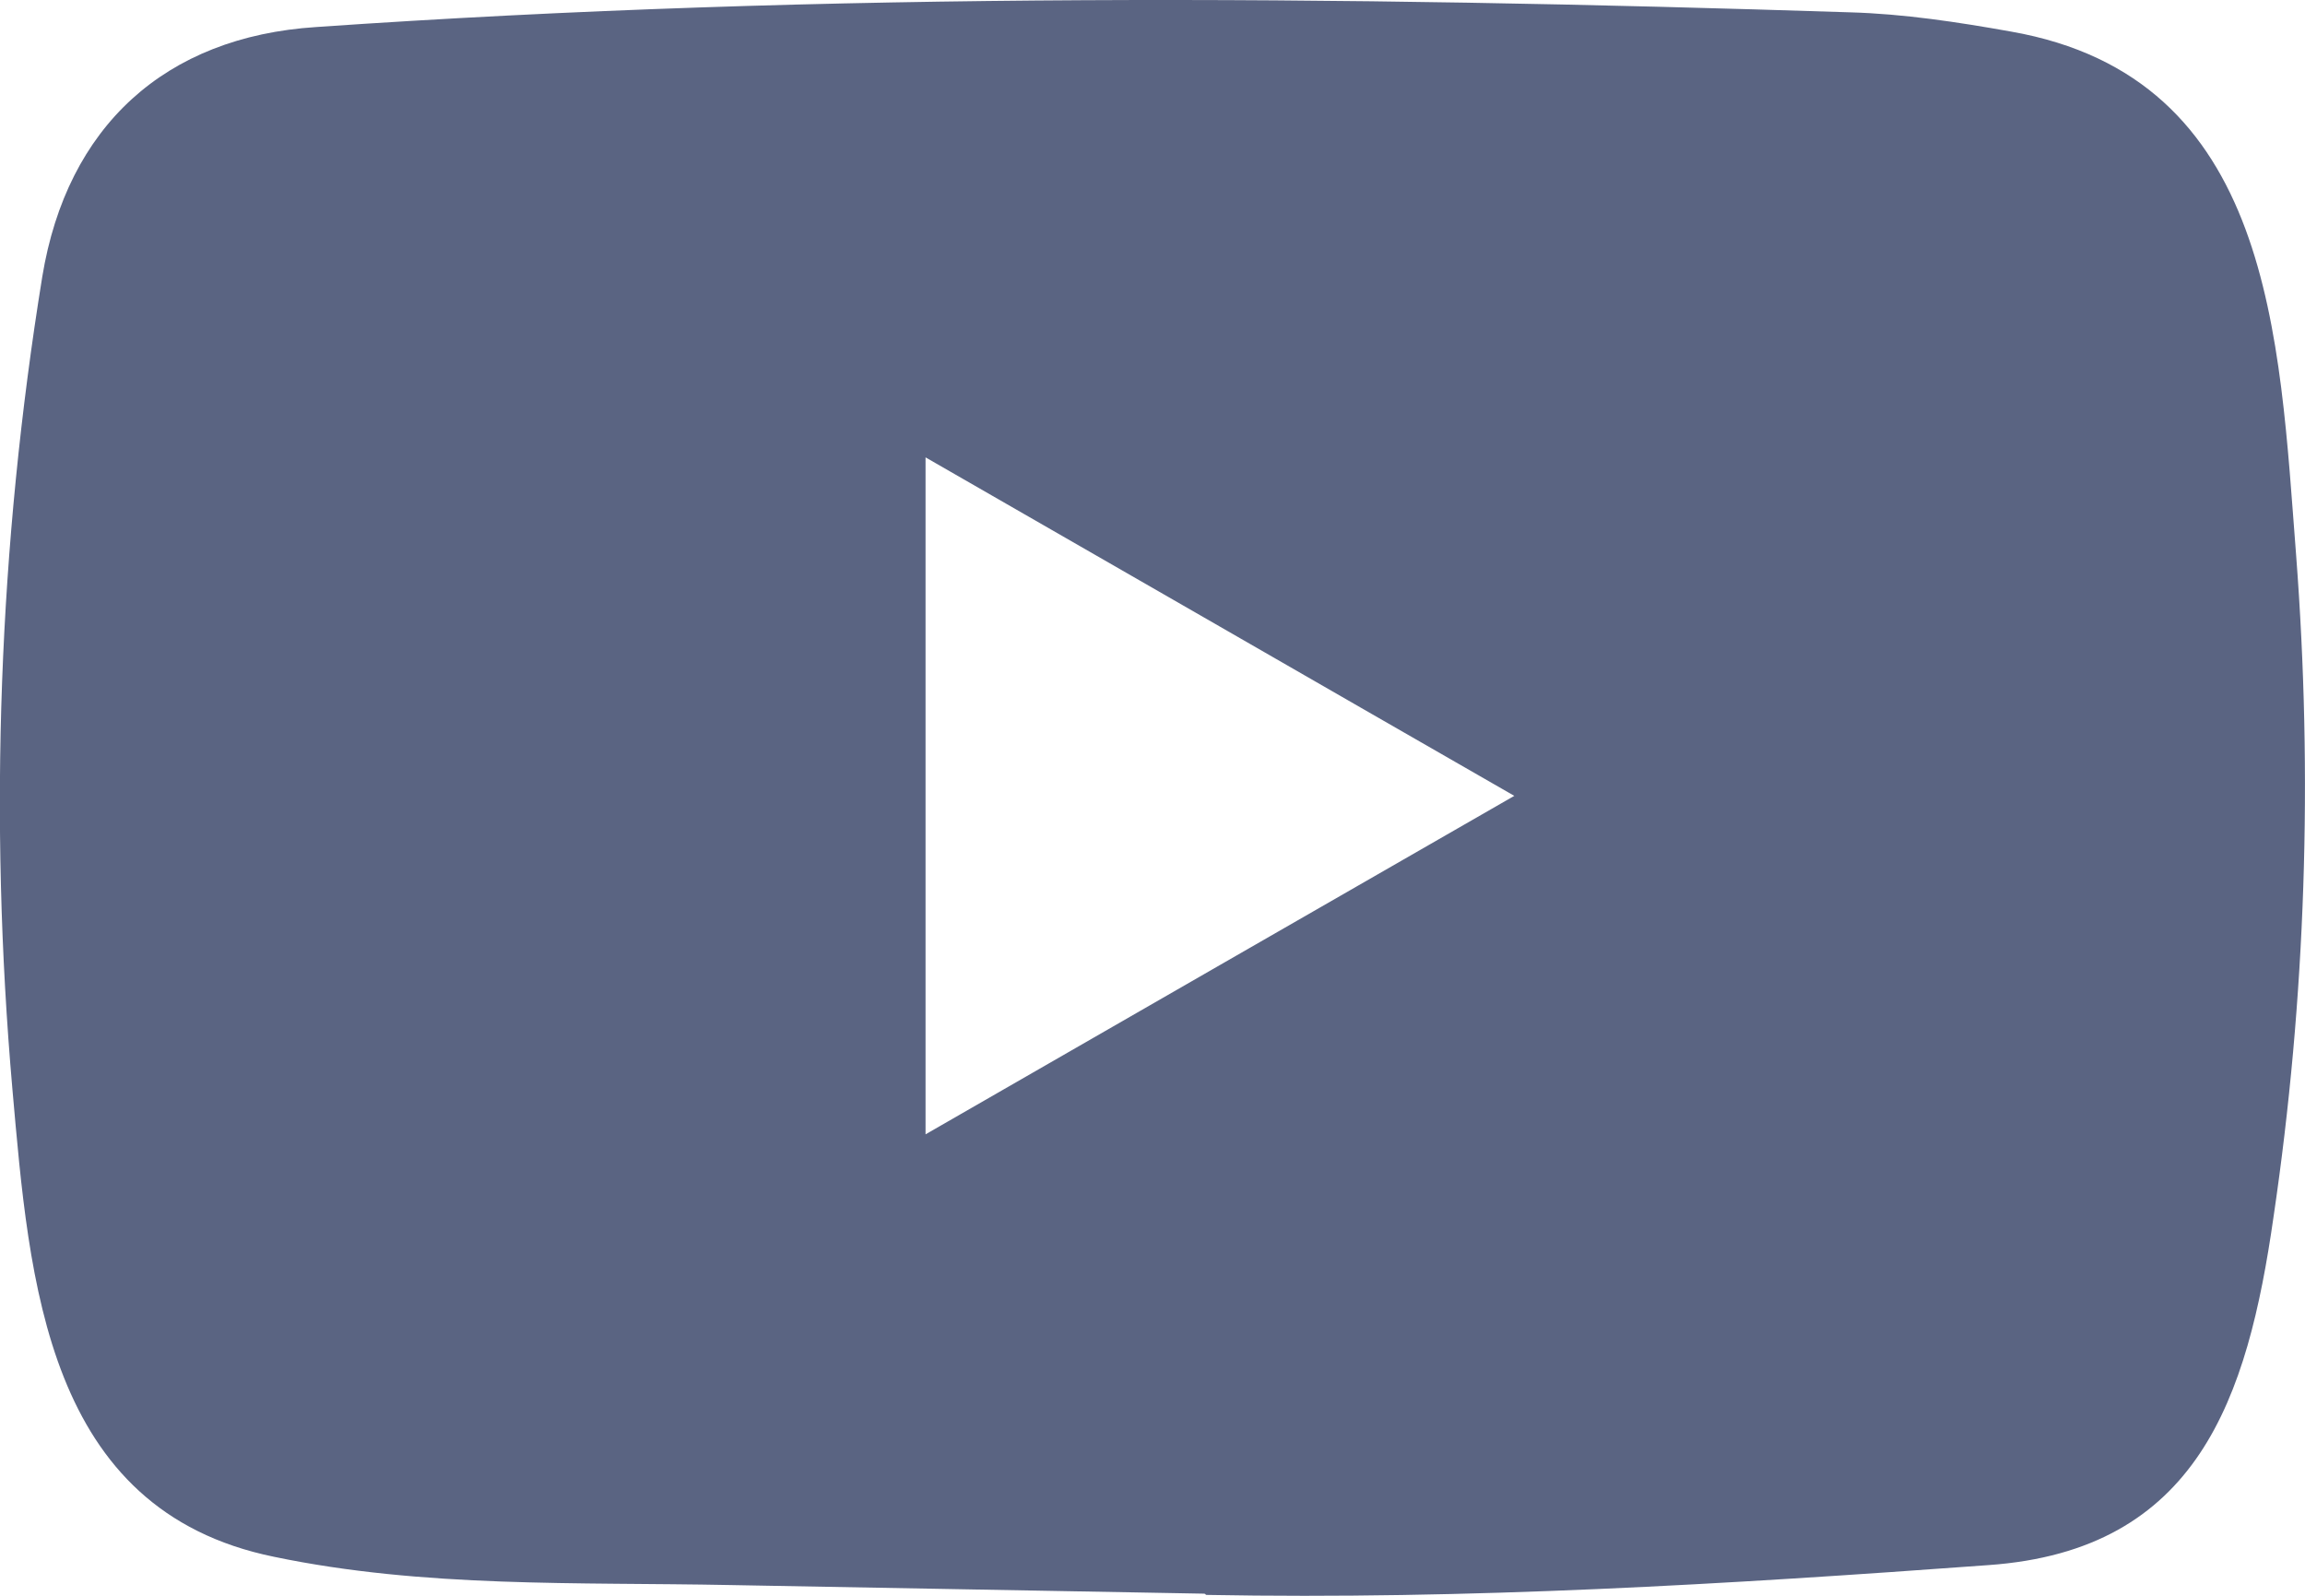
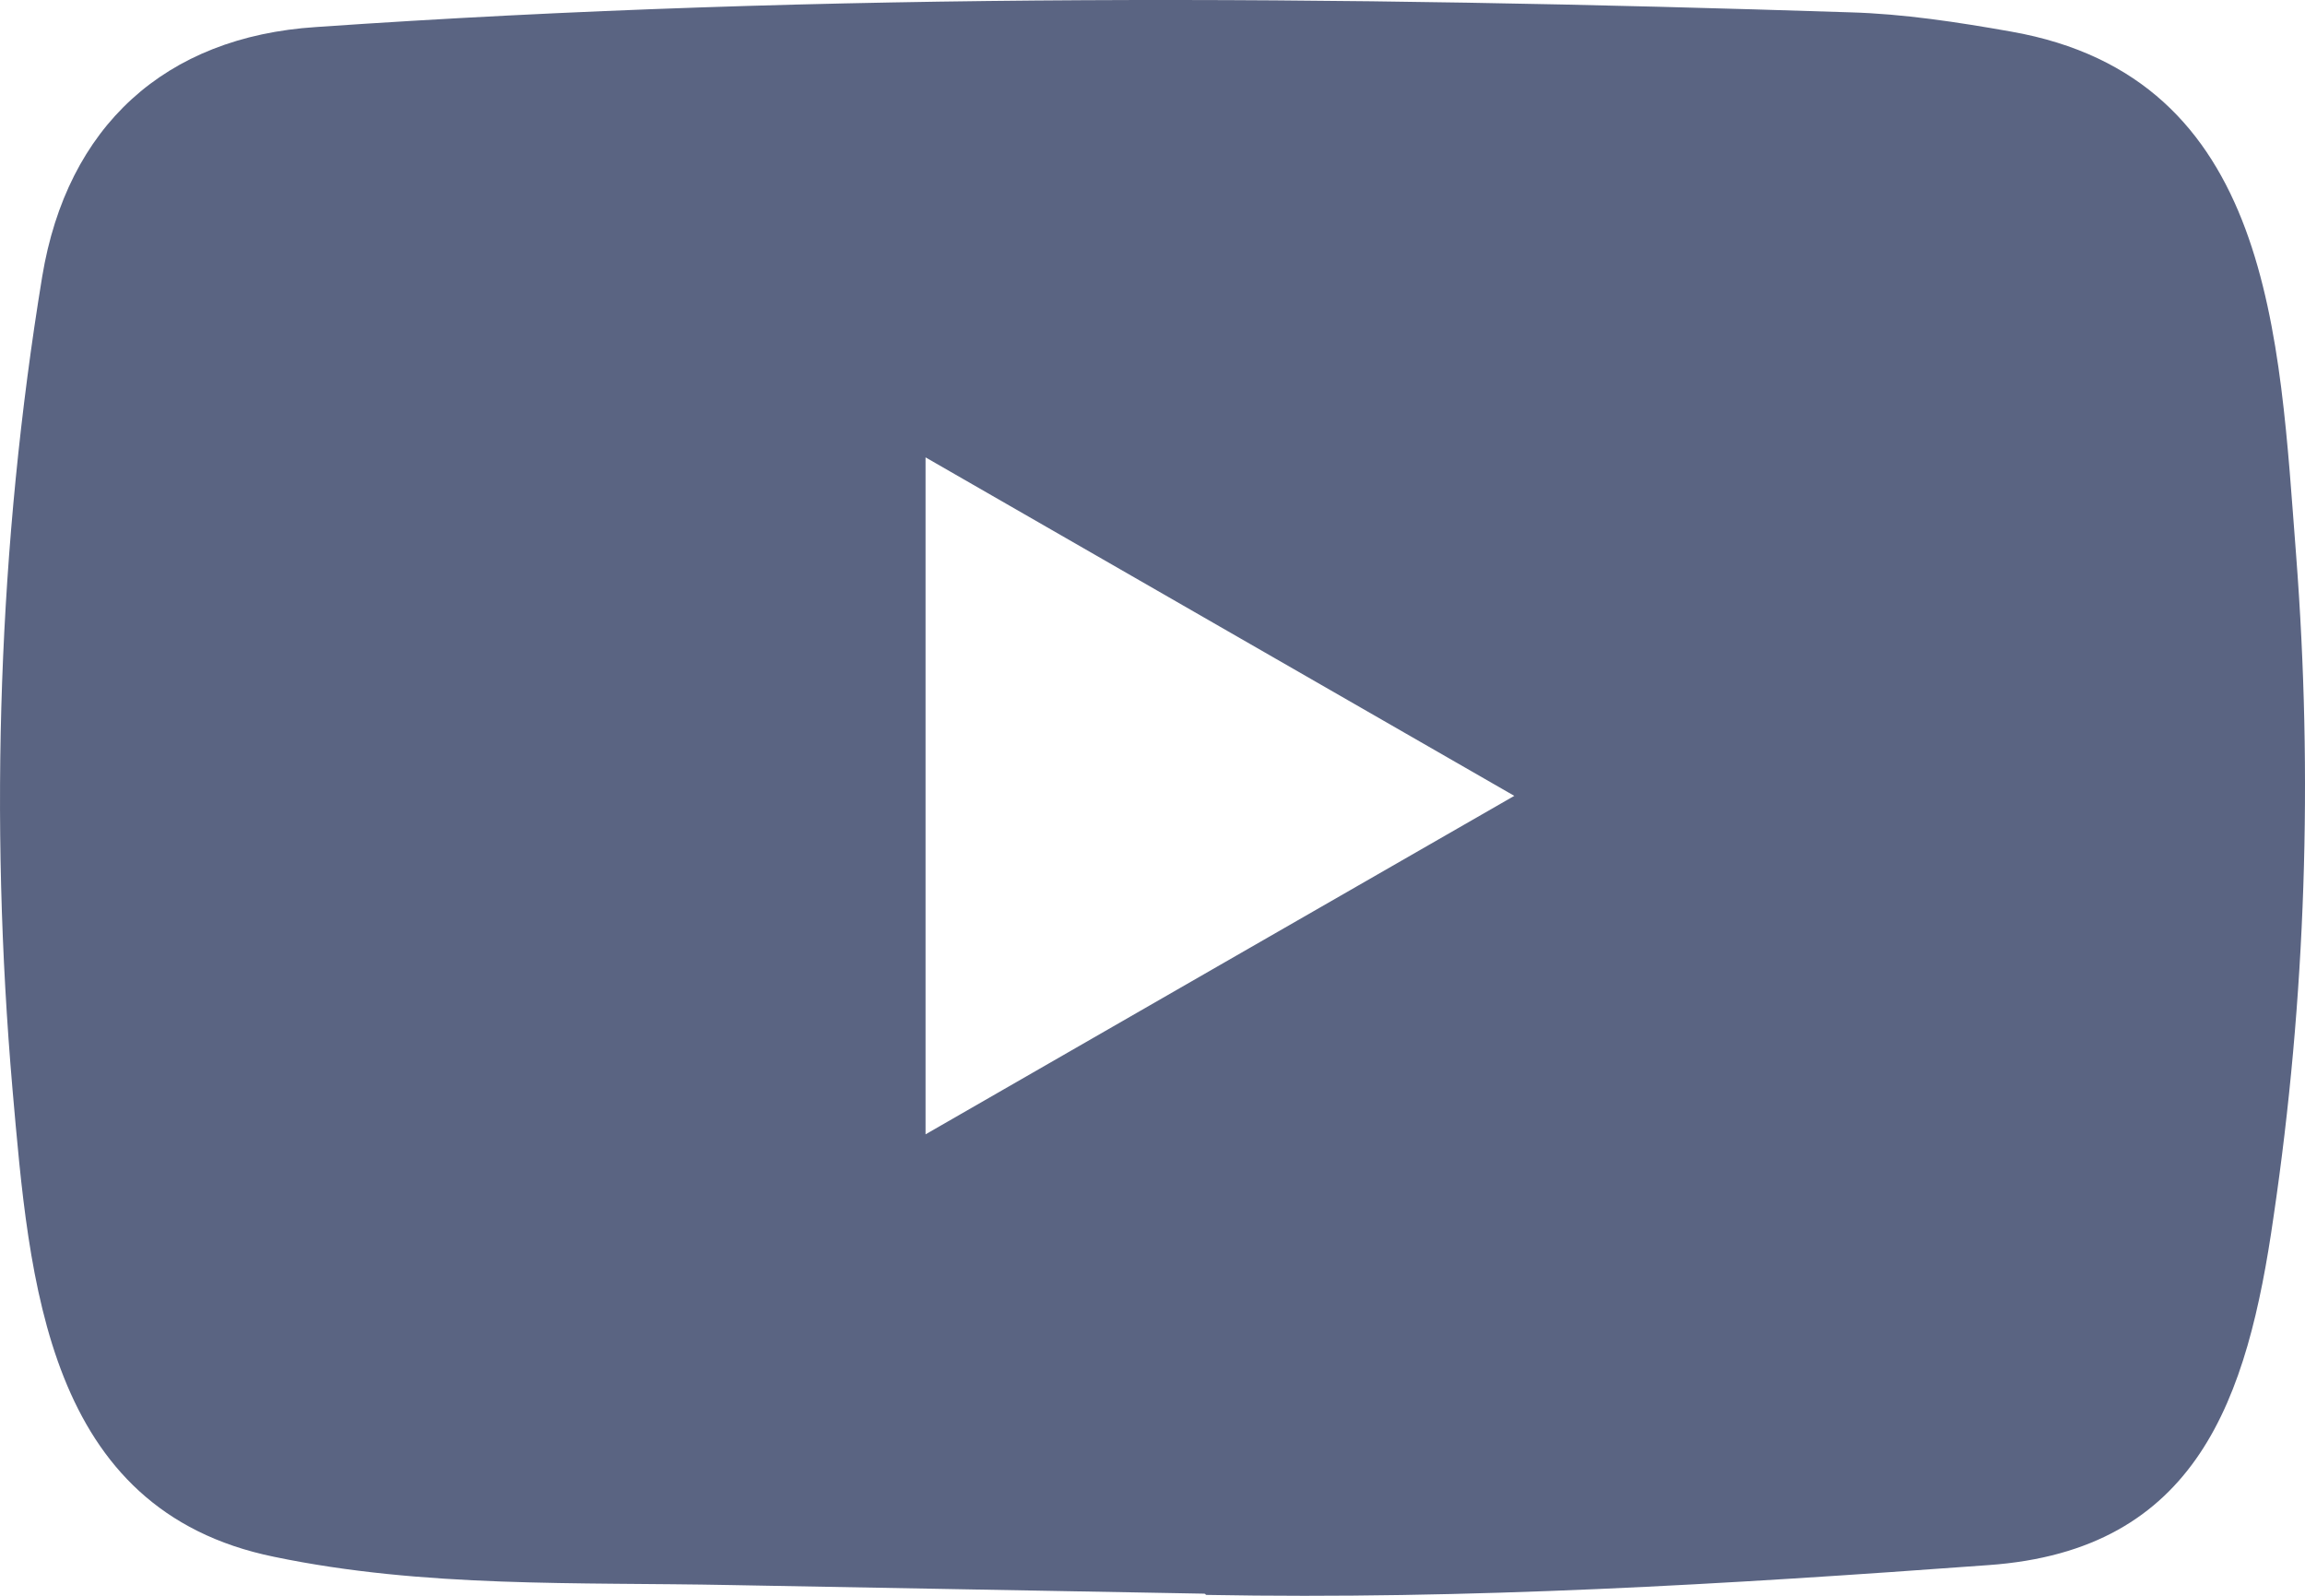
- <svg xmlns="http://www.w3.org/2000/svg" width="26" height="18" fill="none">
-   <path d="M13.576 17.976l-5.334-.097c-1.727-.034-3.459.034-5.152-.319C.514 17.033.332 14.452.14 12.286A37.035 37.035 0 01.477 3.12C.756 1.426 1.86.415 3.566.305c5.758-.4 11.555-.352 17.3-.166.607.017 1.218.11 1.817.217C25.636.874 25.708 3.8 25.9 6.264c.19 2.488.11 4.99-.255 7.462-.293 2.046-.853 3.762-3.217 3.928-2.962.217-5.856.391-8.827.336 0-.013-.017-.014-.025-.014zm-3.136-5.181c2.232-1.283 4.422-2.544 6.641-3.818-2.236-1.283-4.421-2.544-6.641-3.818v7.636z" fill="#5A6482" />
+ <svg xmlns="http://www.w3.org/2000/svg" width="26" height="18" viewBox="0 0 26 18" fill="none">
+   <path d="M13.576 17.976L8.242 17.879C6.515 17.845 4.783 17.913 3.09 17.56C0.514 17.033 0.332 14.452 0.141 12.286C-0.122 9.241 -0.02 6.14 0.476 3.12C0.756 1.426 1.86 0.415 3.565 0.305C9.324 -0.095 15.121 -0.047 20.866 0.139C21.473 0.156 22.084 0.25 22.683 0.356C25.636 0.874 25.708 3.8 25.9 6.264C26.091 8.752 26.01 11.254 25.645 13.726C25.352 15.772 24.792 17.488 22.428 17.654C19.466 17.871 16.572 18.045 13.601 17.99C13.601 17.977 13.585 17.976 13.576 17.976ZM10.44 12.795C12.672 11.512 14.862 10.251 17.081 8.977C14.845 7.694 12.659 6.433 10.44 5.159V12.795Z" fill="#5A6482" />
</svg>
